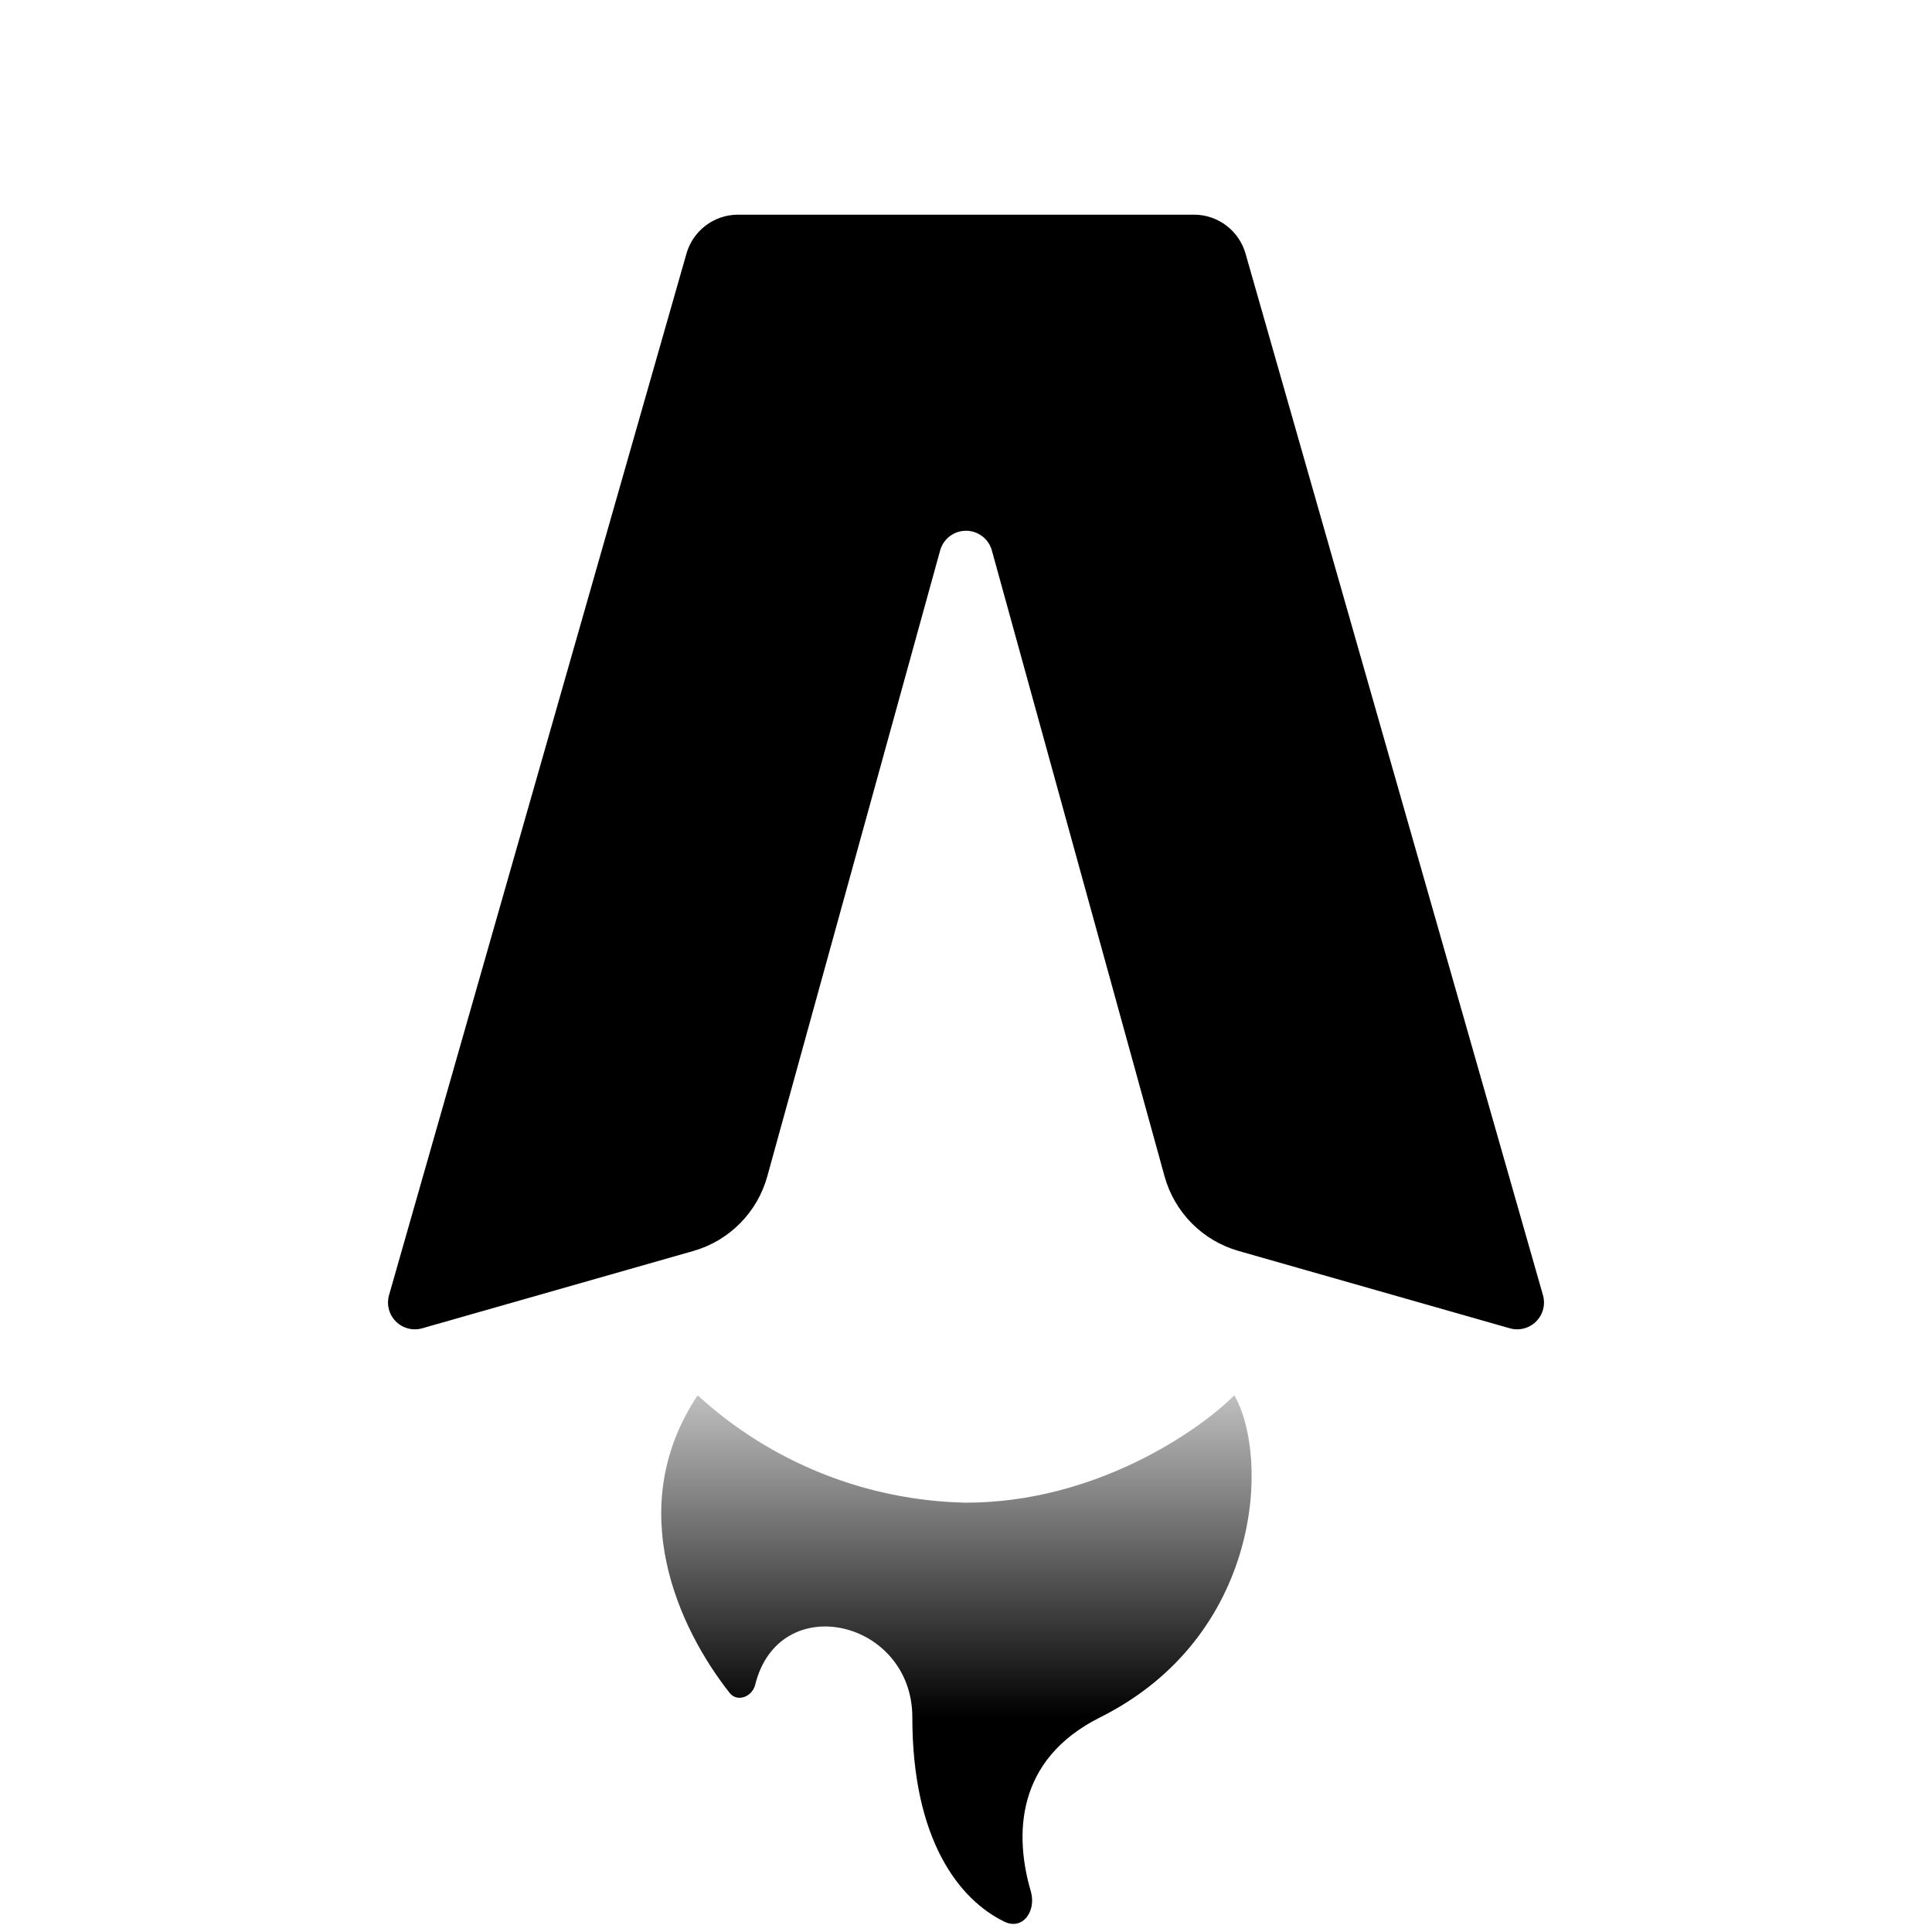
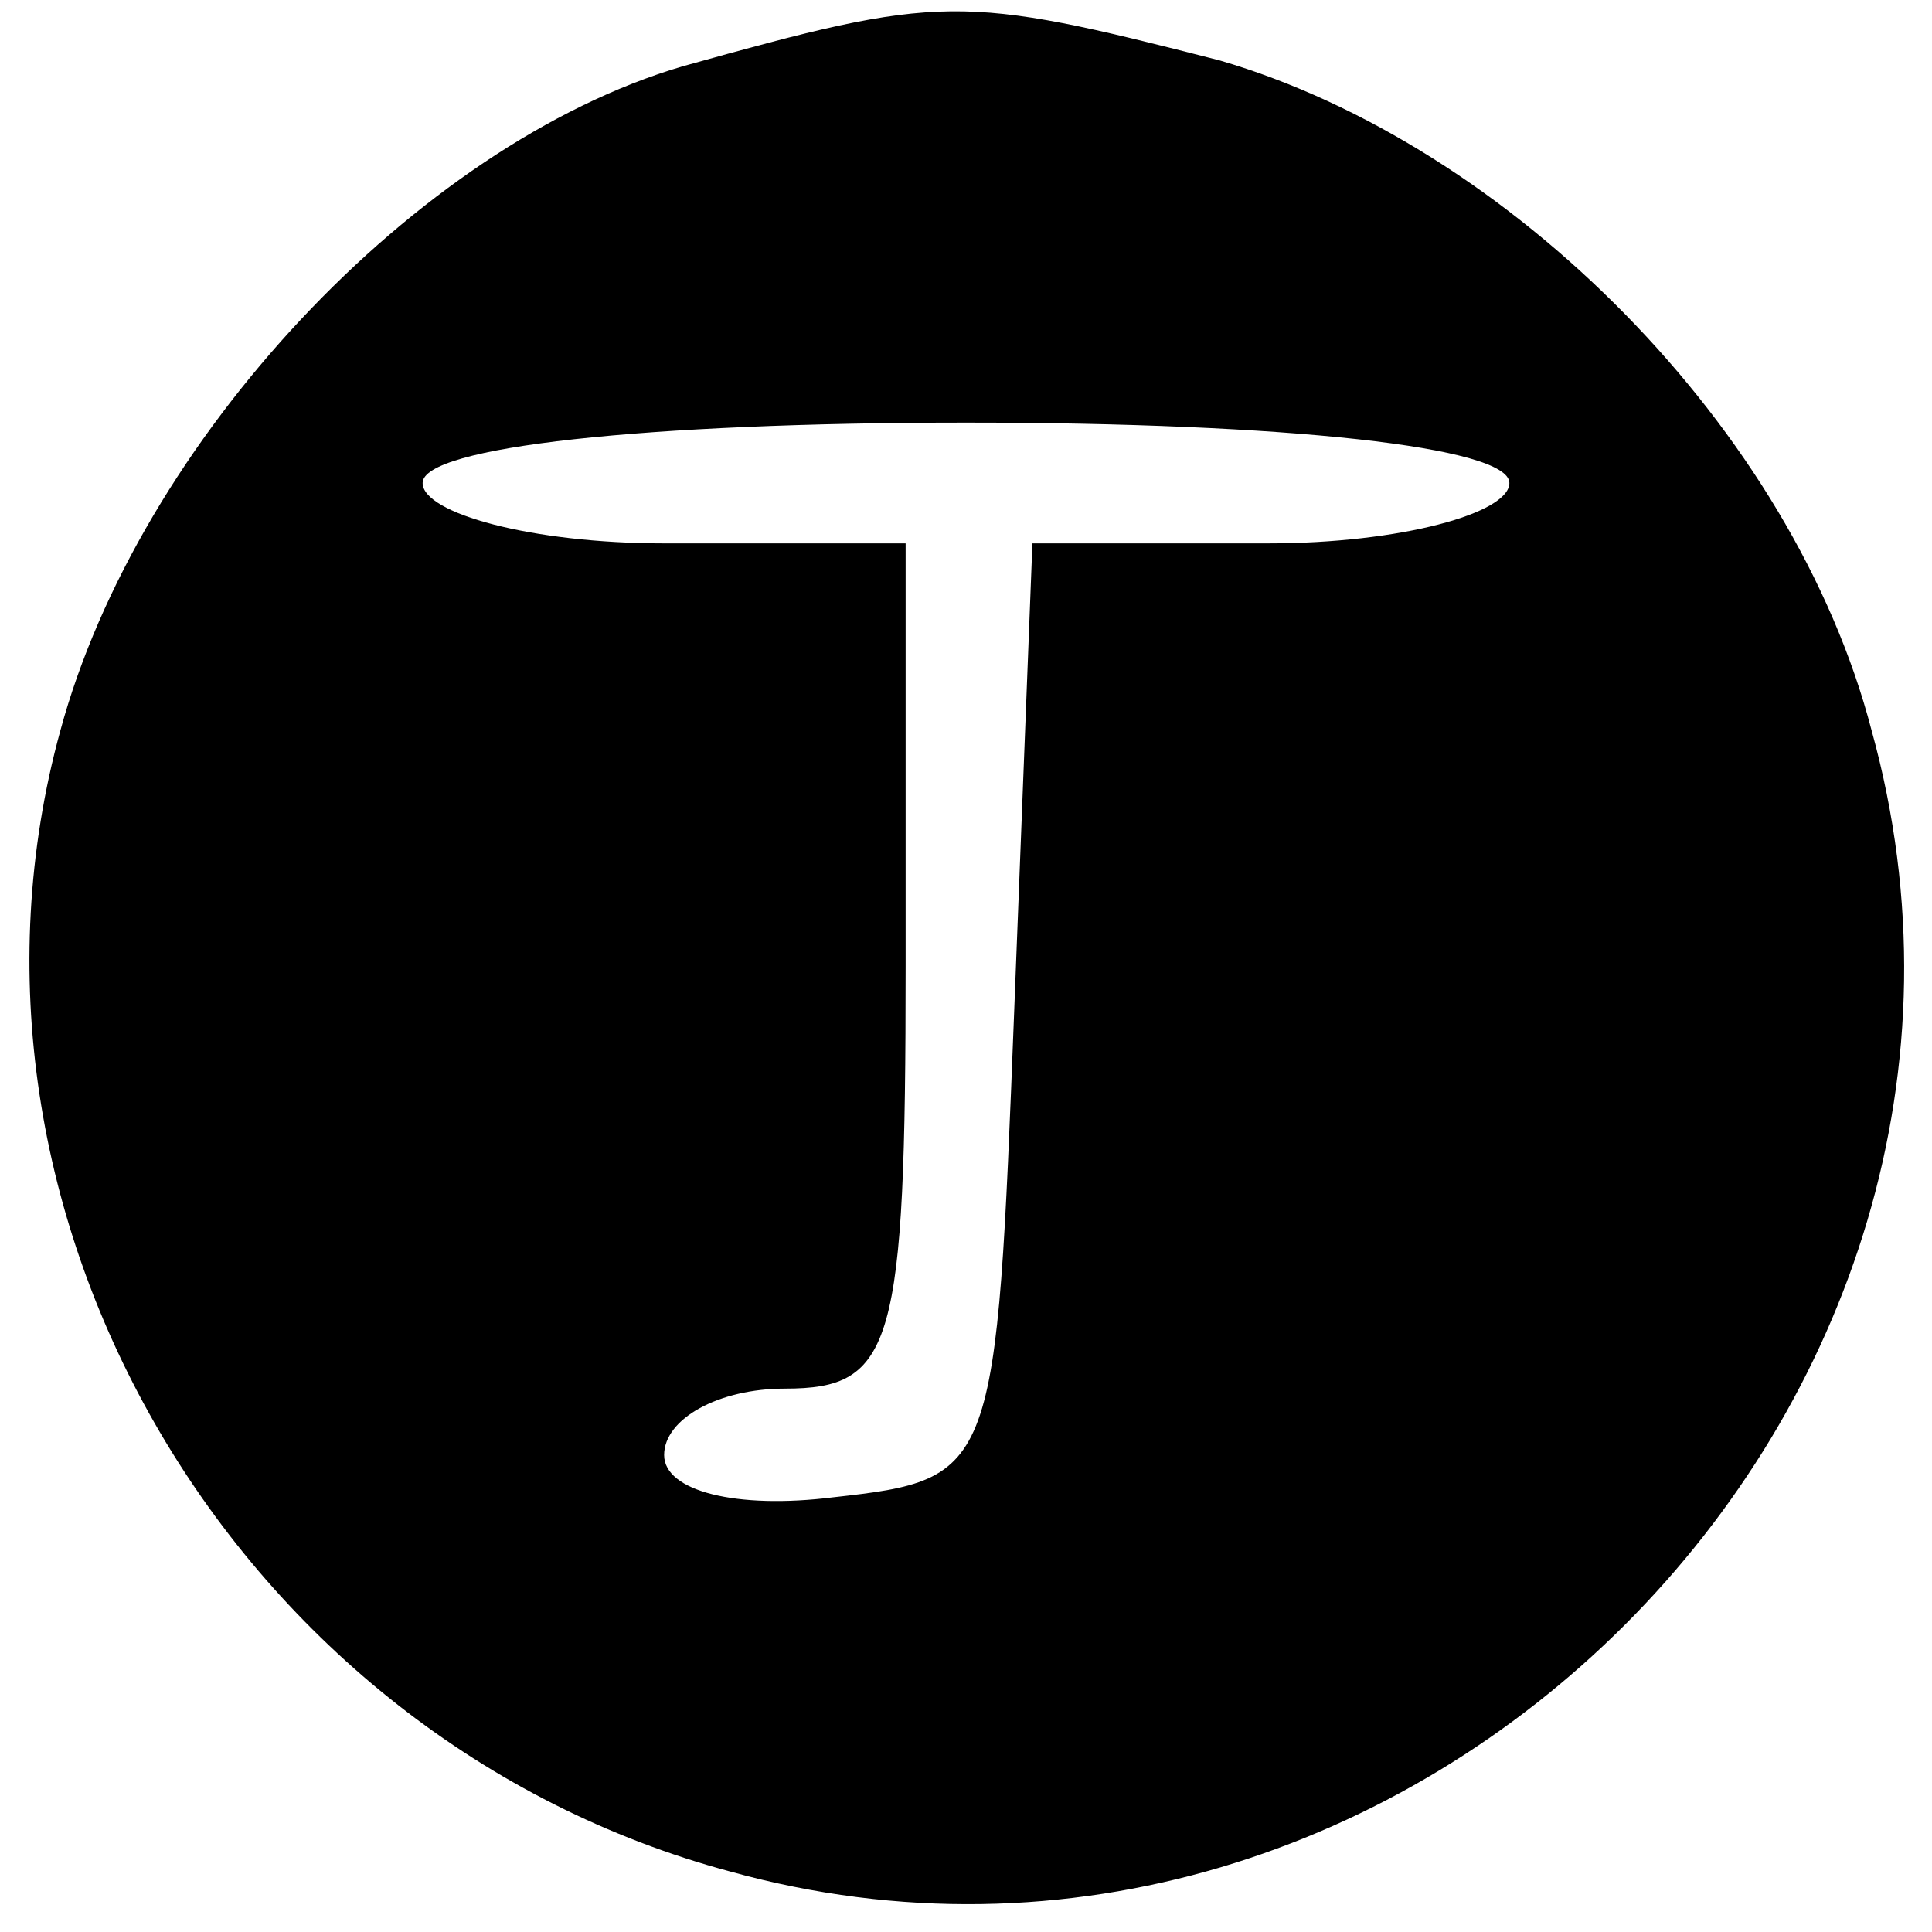
- <svg xmlns="http://www.w3.org/2000/svg" fill="none" viewBox="0 0 36 36">
-   <path fill="#000" d="M22.25 4h-8.5a1 1 0 0 0-.96.73l-5.54 19.4a.5.5 0 0 0 .62.62l5.05-1.44a2 2 0 0 0 1.38-1.4l3.22-11.66a.5.5 0 0 1 .96 0l3.22 11.67a2 2 0 0 0 1.38 1.39l5.05 1.44a.5.5 0 0 0 .62-.62l-5.54-19.4a1 1 0 0 0-.96-.73Z" />
-   <path fill="url(#gradient)" d="M18 28a7.63 7.63 0 0 1-5-2c-1.4 2.1-.35 4.35.6 5.55.14.17.41.07.47-.15.44-1.8 2.93-1.22 2.93.6 0 2.28.87 3.4 1.72 3.81.34.16.59-.2.49-.56-.31-1.05-.29-2.46 1.29-3.25 3-1.5 3.17-4.83 2.5-6-.67.67-2.6 2-5 2Z" />
-   <defs>
-     <linearGradient id="gradient" x1="16" x2="16" y1="32" y2="24" gradientUnits="userSpaceOnUse">
-       <stop stop-color="#000" />
-       <stop offset="1" stop-color="#000" stop-opacity="0" />
-     </linearGradient>
-   </defs>
-   <style>
-     @media (prefers-color-scheme:dark){:root{filter:invert(100%)}}
-   </style>
+ <svg xmlns="http://www.w3.org/2000/svg" version="1.0" width="32pt" height="32pt" viewBox="0 0 32 32" preserveAspectRatio="xMidYMid meet">
+   <g transform="translate(0,32) scale(0.1,-0.1)" fill="#000000" stroke="none">
+     <path d="M113 309 c-44 -13 -90 -62 -103 -110 -22 -80 29 -167 111 -189 112 -31 220 77 189 189 -13 50 -60 97 -108 111 -43 11 -46 11 -89 -1z m137 -69 c0 -5 -18 -10 -40 -10 l-39 0 -3 -77 c-3 -77 -3 -78 -30 -81 -16 -2 -28 1 -28 7 0 6 9 11 20 11 18 0 20 7 20 70 l0 70 -40 0 c-22 0 -40 5 -40 10 0 6 37 10 90 10 53 0 90 -4 90 -10z" />
+   </g>
</svg>
